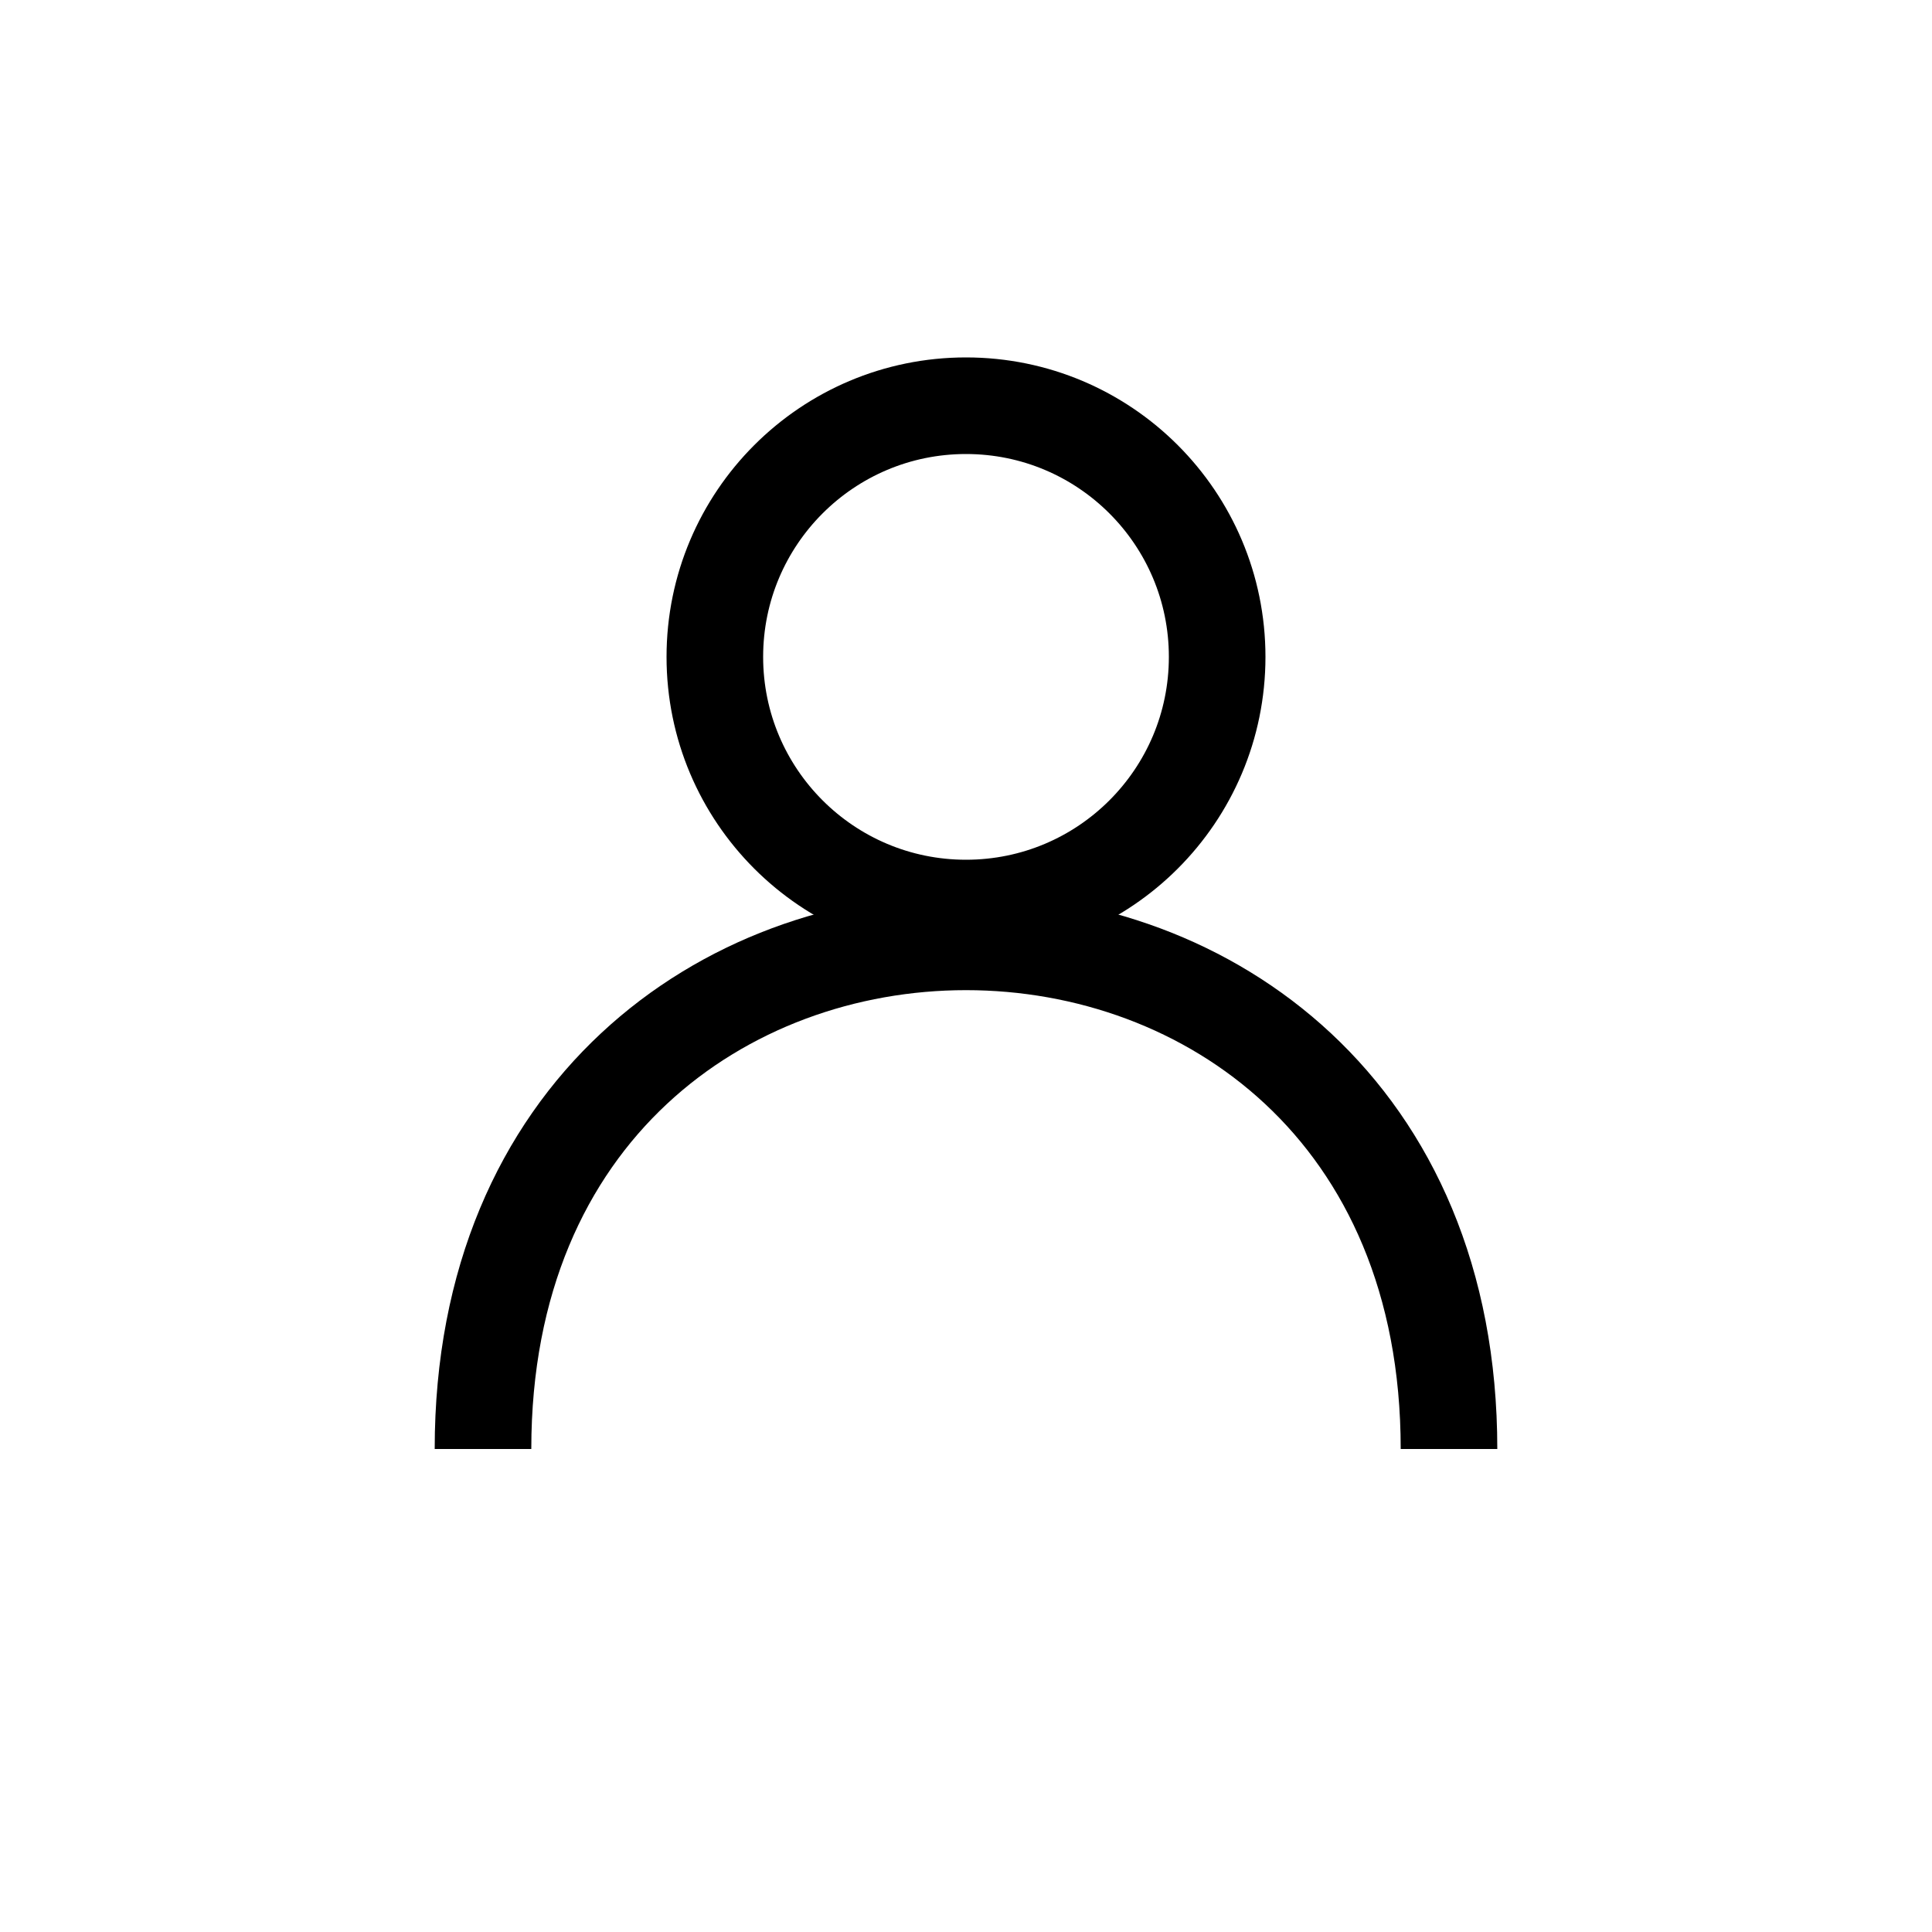
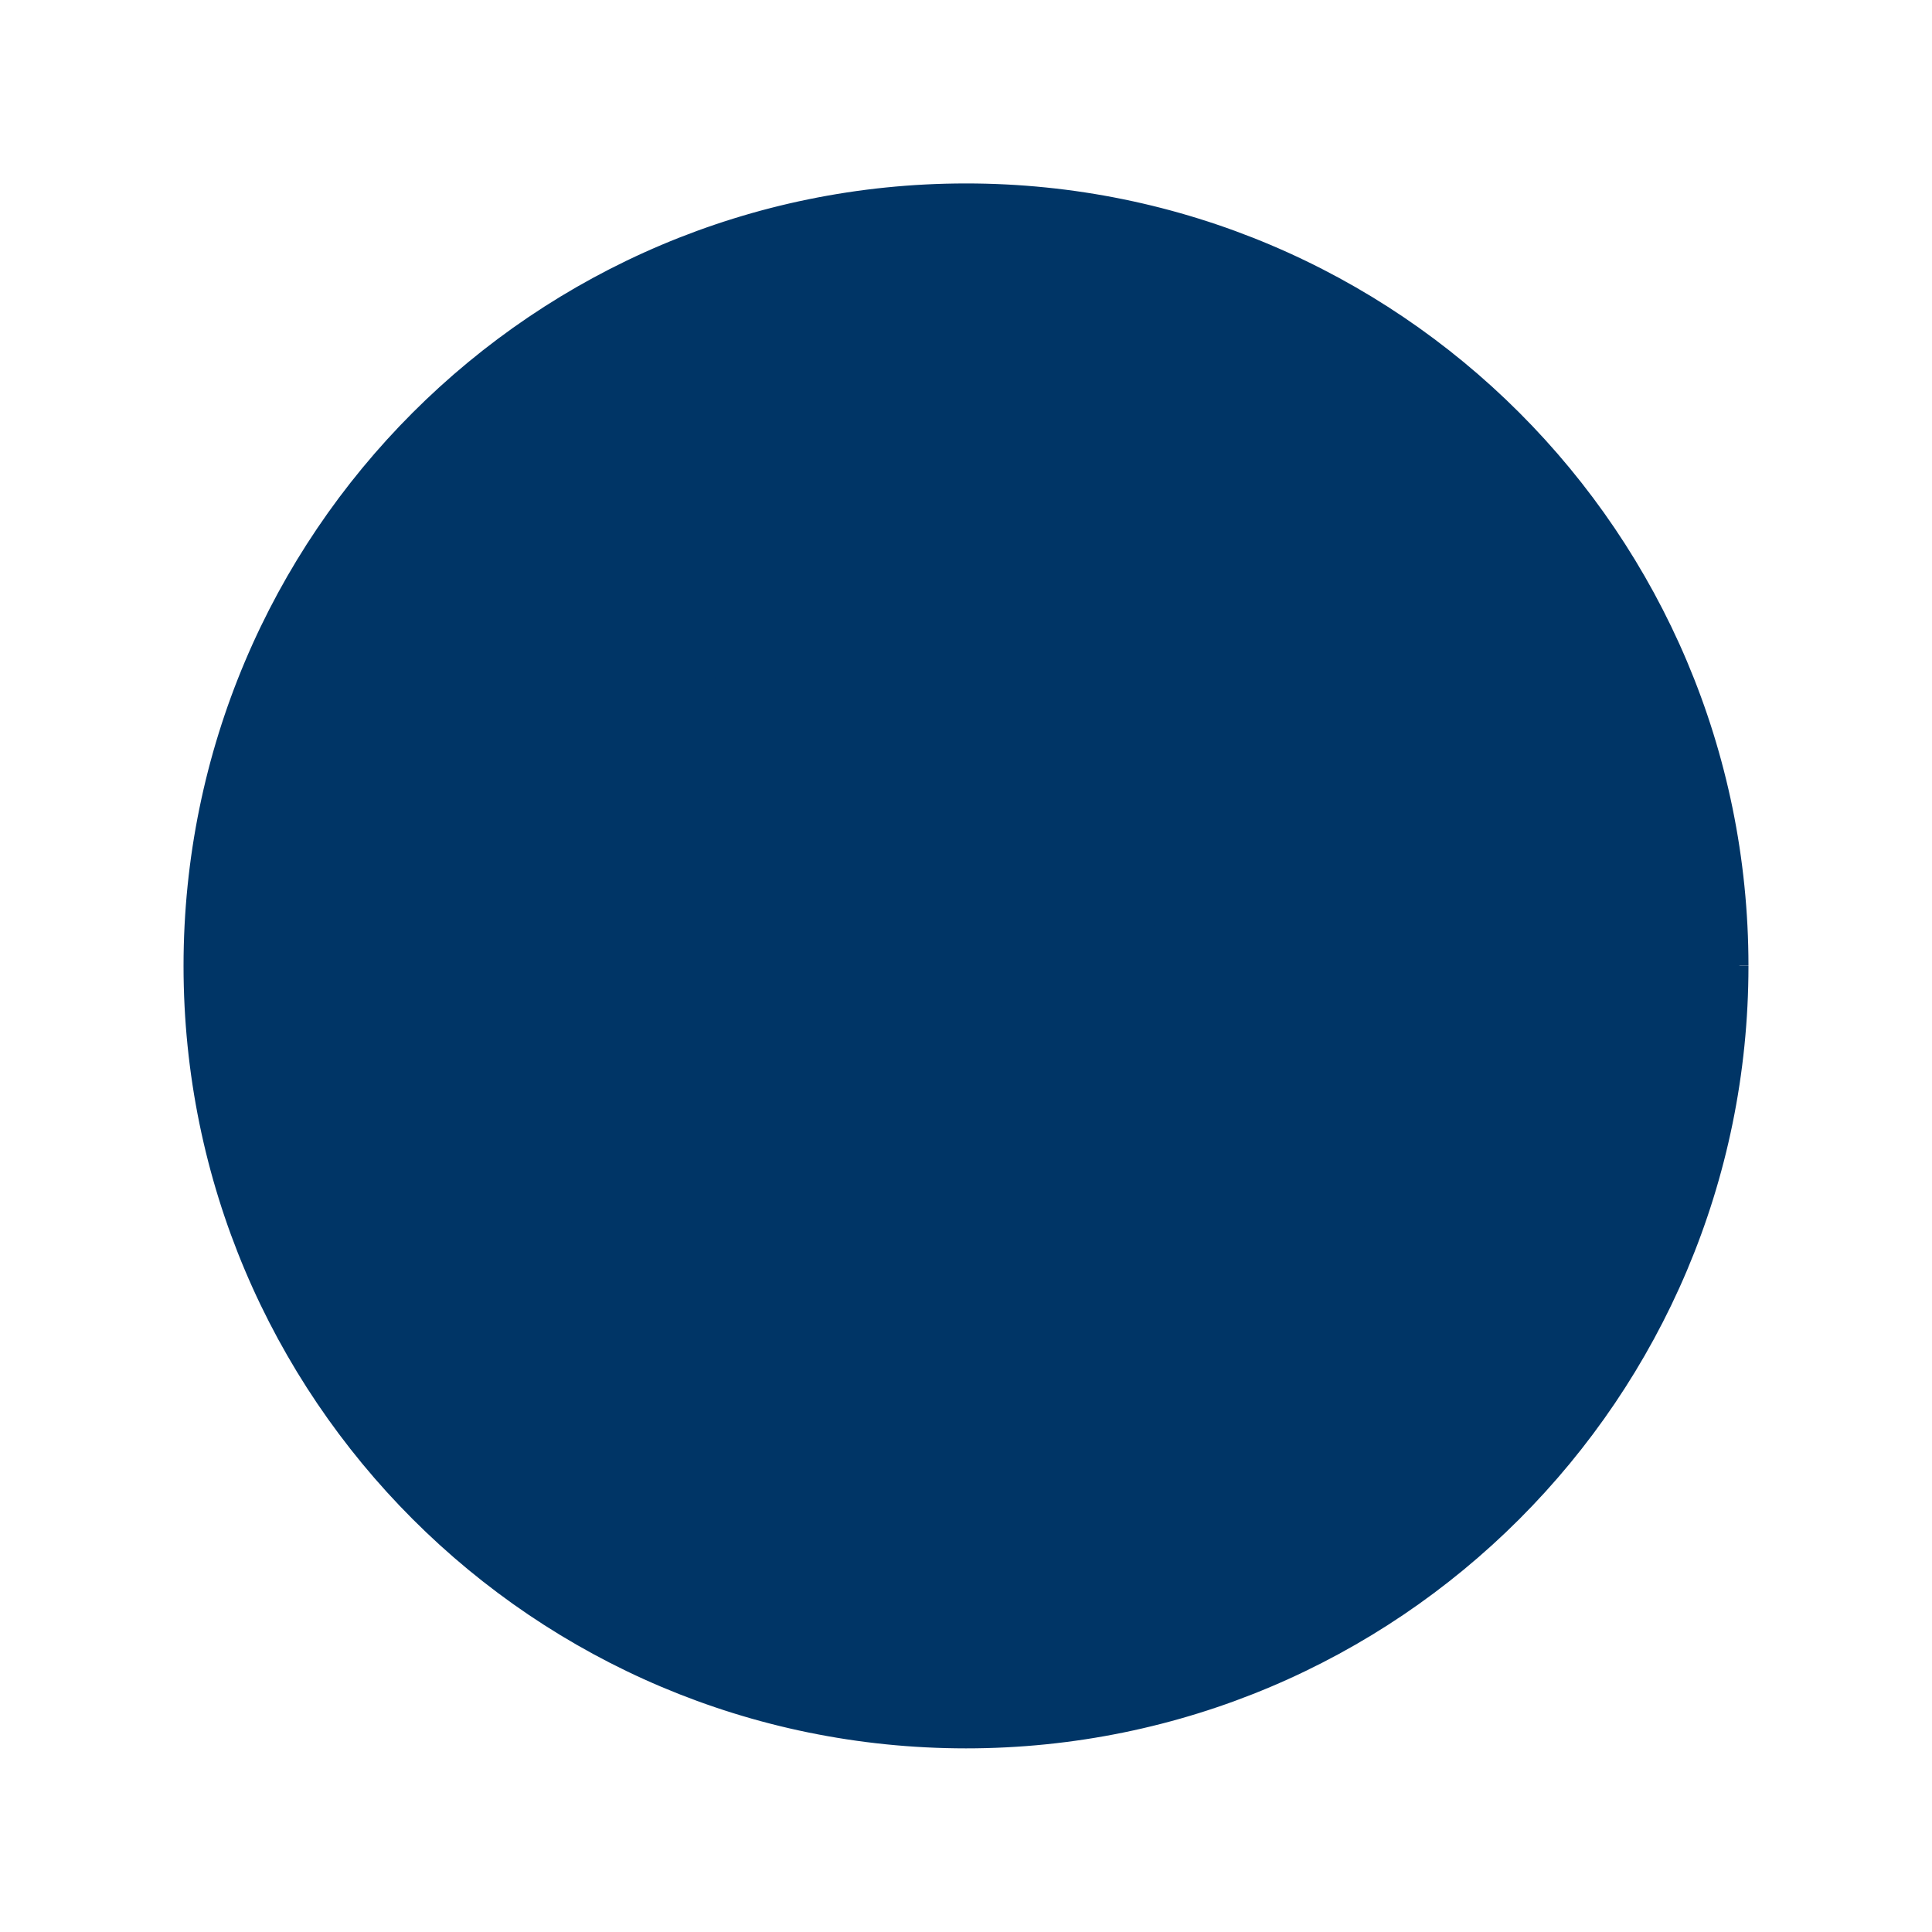
<svg xmlns="http://www.w3.org/2000/svg" version="1.1" viewBox="0 0 100 100">
-   <g fill="transparent" stroke="rgb(0,0,0)" stroke-width="5">
-     <path d=" M 75 75 C 75 40, 25 40, 25 75" />
-     <circle cx="50" cy="34" r="13" />
-   </g>
+   <path style="fill: transparent;     stroke: #003566;     stroke-width:1" d=" M 63.2 37.99     A 13.3 13.3 0 10 63.2 38          M 75 80      C 75 43, 25 43, 25 80            M 90 49.99     A 40 40 0 10 90 50      " />
+   <path style="fill: #003566;     stroke: #003566;     stroke-width:0.1" d="      M 75 81.1      C 75 51.99, 50.5 52.3, 49.79 52.3      A 13.3 13.3 0 10 49.78 52.3      C 24 53.9, 25 80, 25 81.1            C 39 92.6, 60 93.3, 75 81.2     Z      M 90 49.99     A 40 40 0 10 90 50        " />
</svg>
